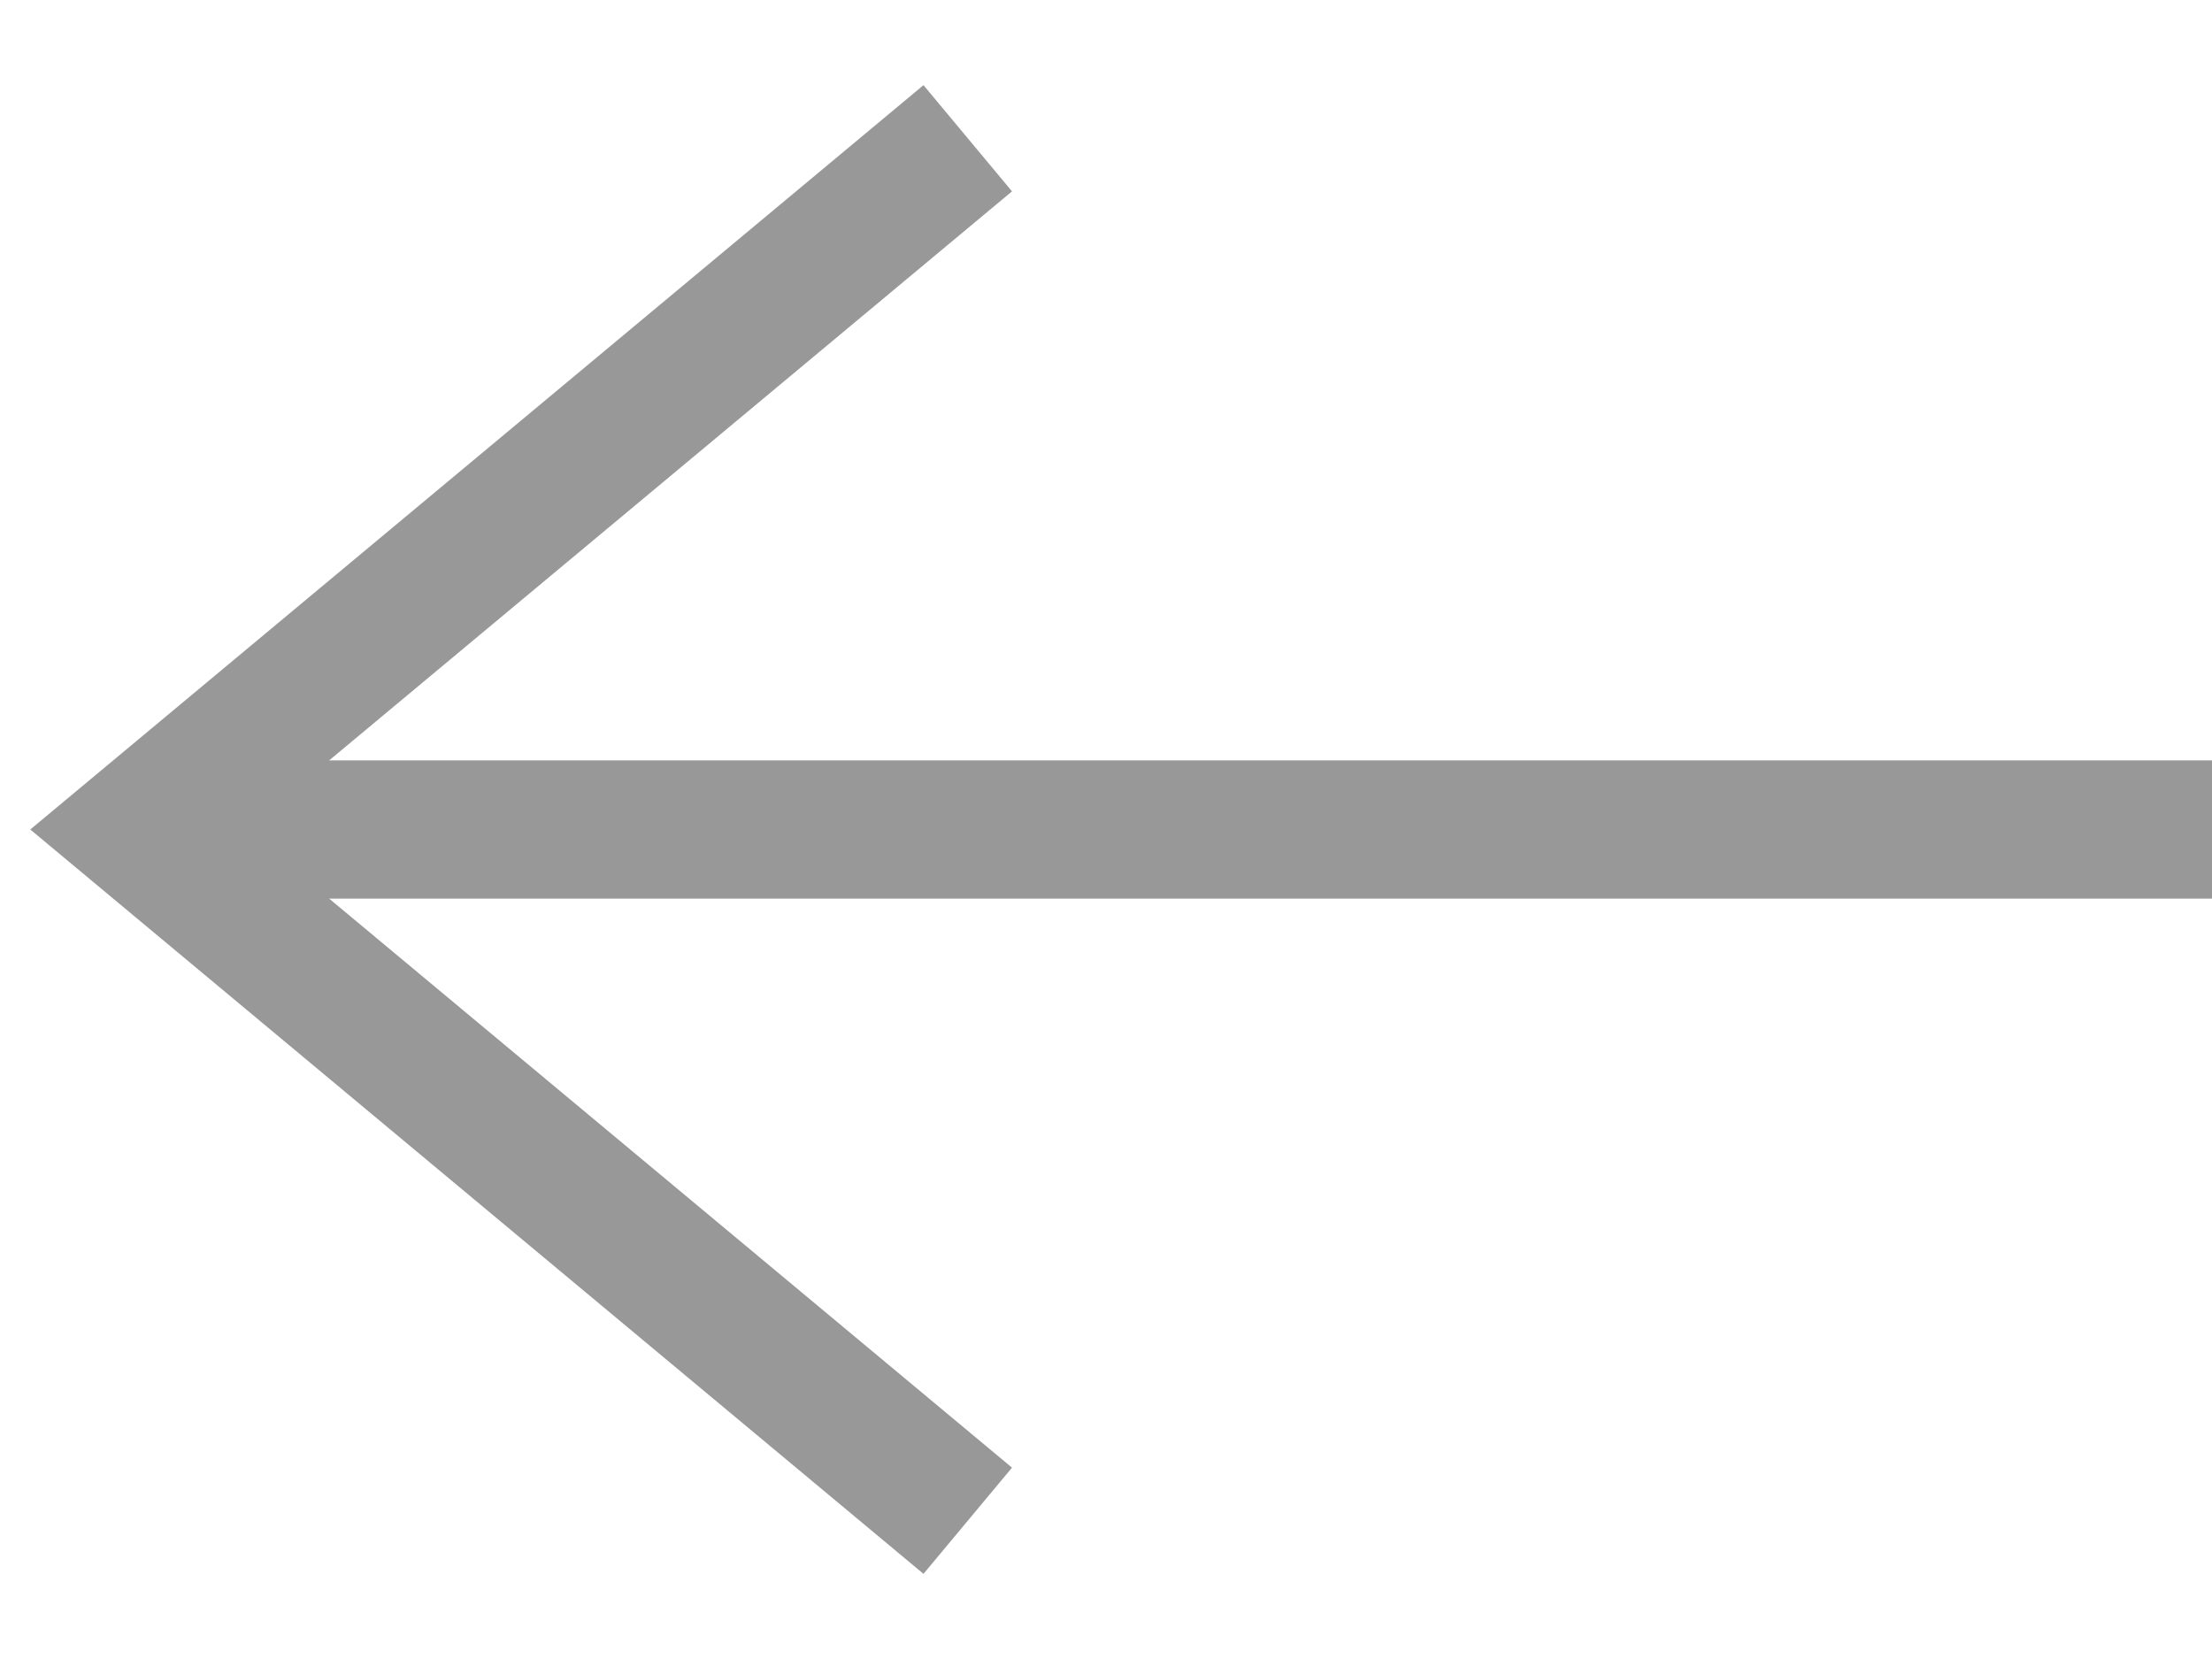
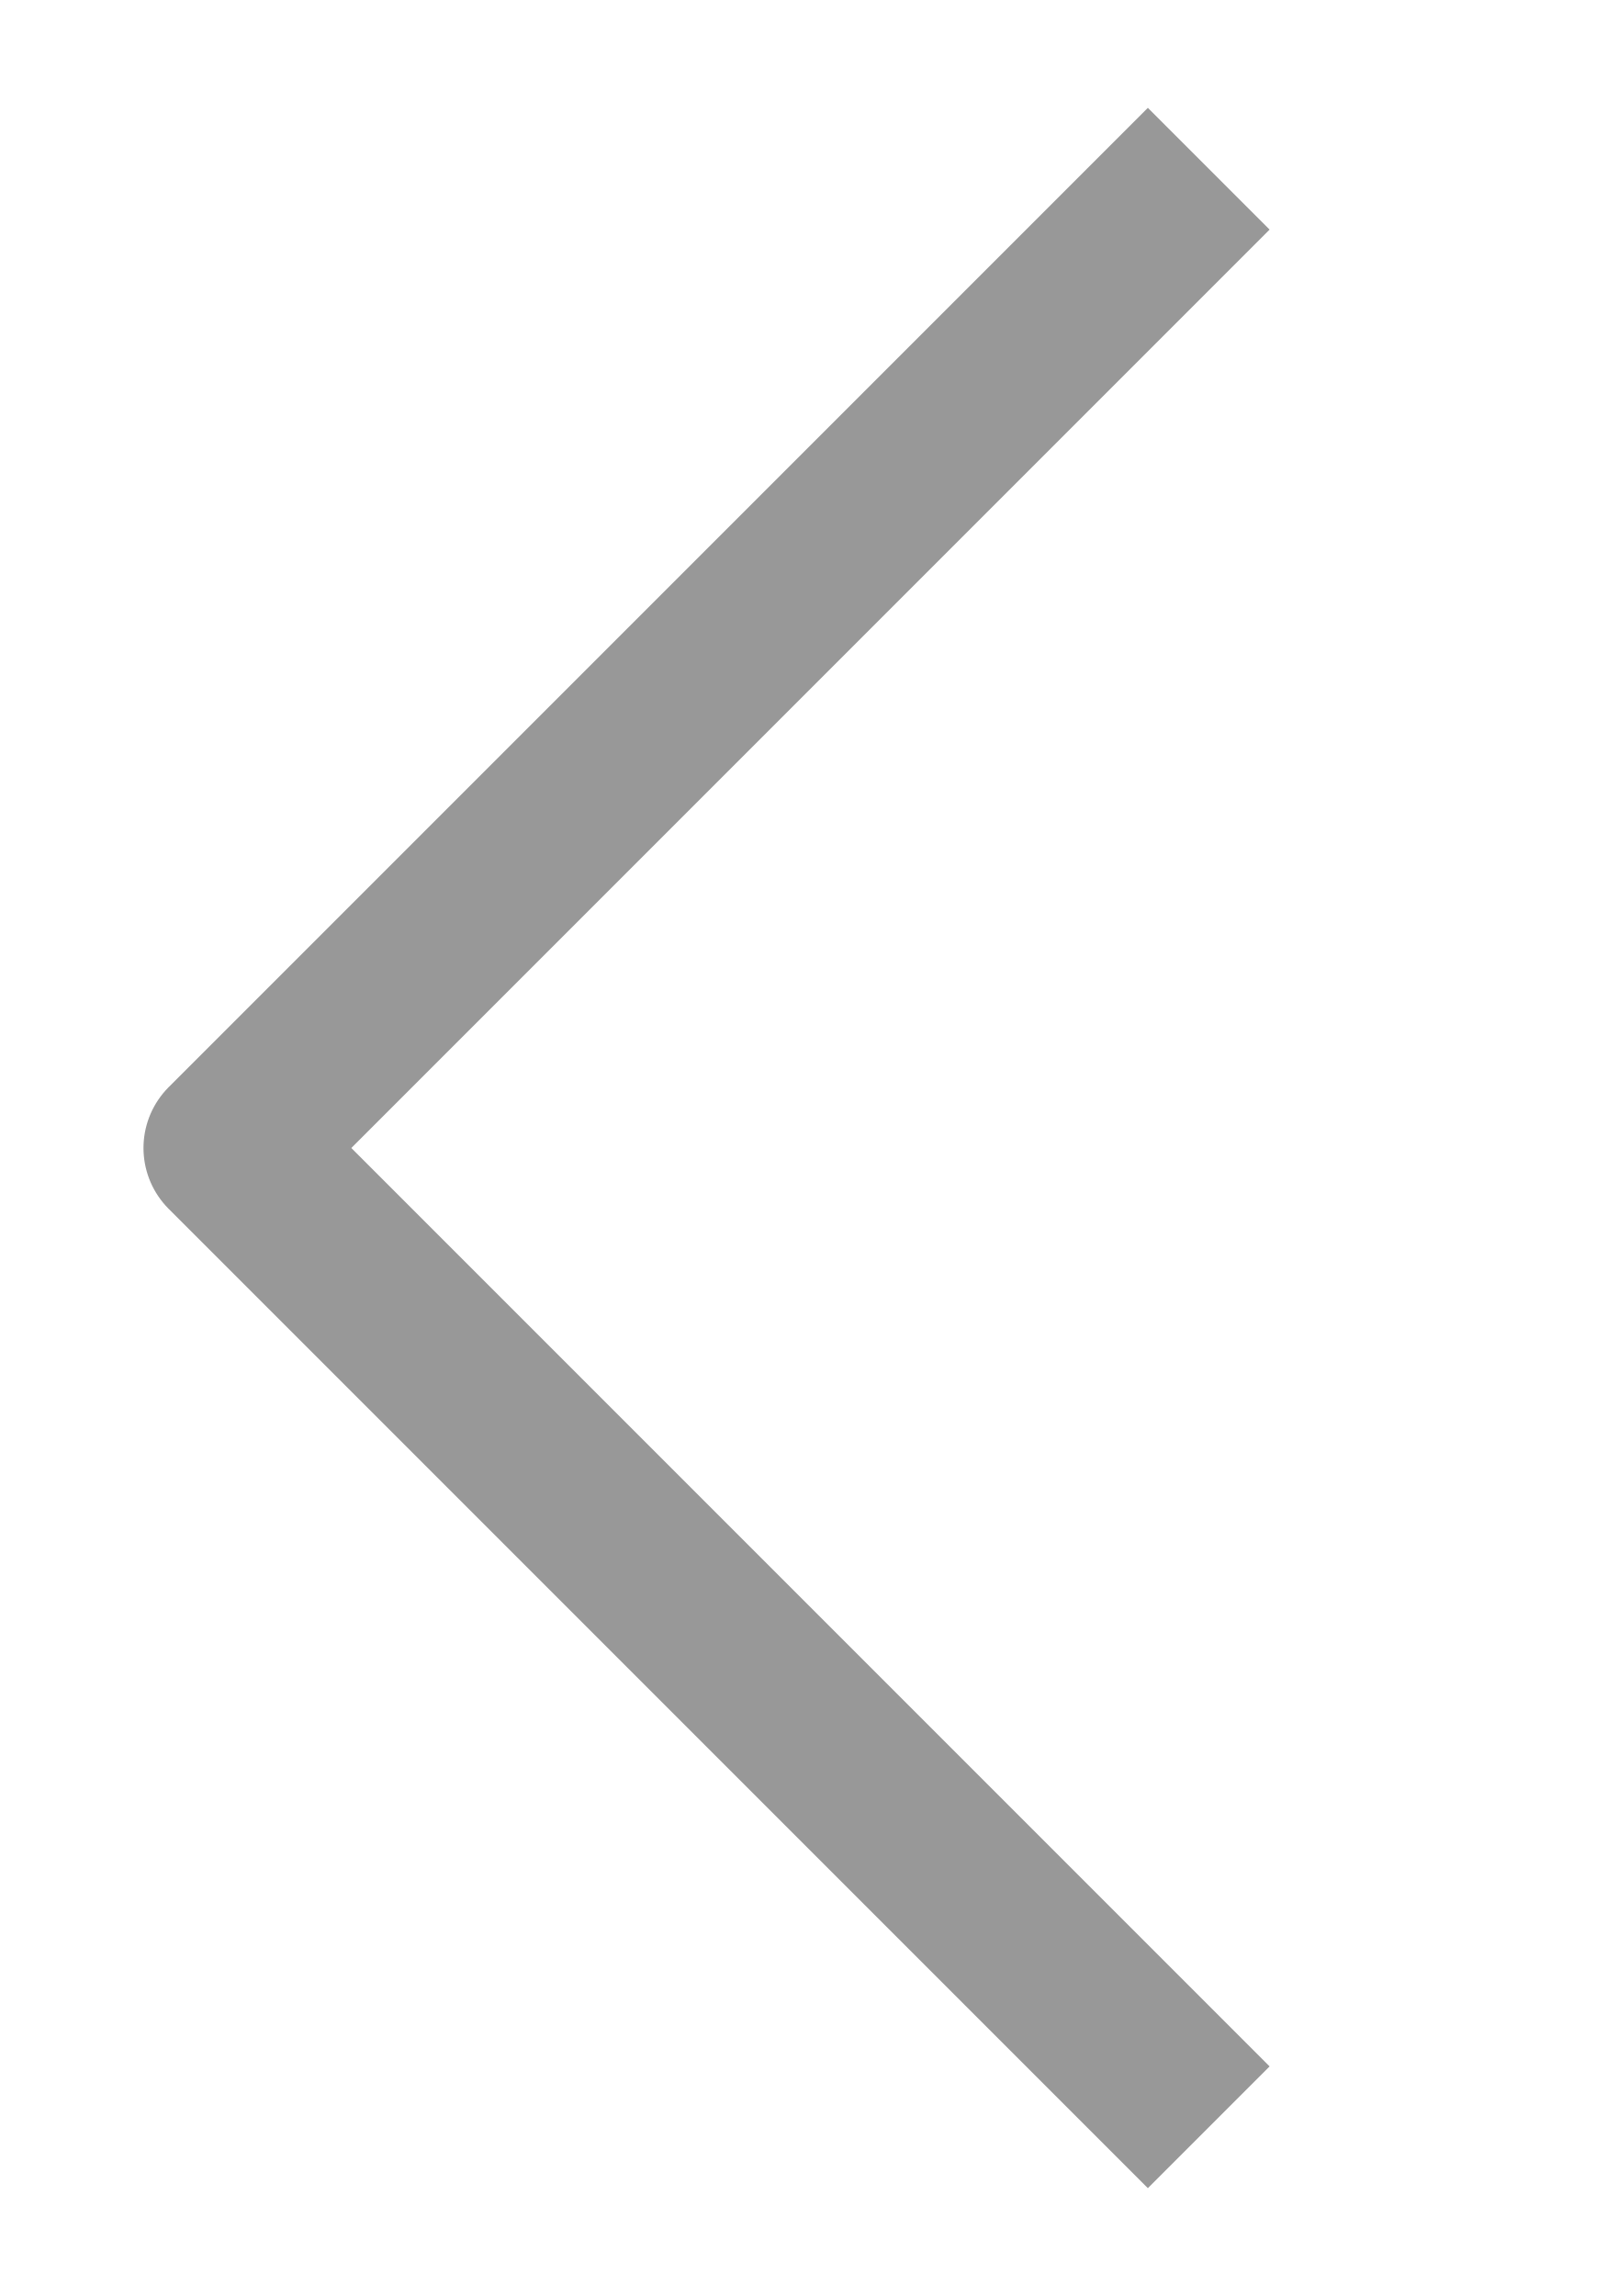
- <svg xmlns="http://www.w3.org/2000/svg" width="16" height="12" viewBox="0 0 16 12" fill="none">
-   <path d="M7 1L1 6L7 11" stroke="#989898" stroke-miterlimit="10" />
-   <path d="M16 6H1" stroke="#989898" />
+ <svg xmlns="http://www.w3.org/2000/svg" width="14" height="20" viewBox="0 0 14 20" fill="none">
+   <path d="M10 2L2 10L10 18" stroke="#989898" stroke-width="1.5" stroke-miterlimit="10" stroke-linecap="square" stroke-linejoin="round" />
</svg>
